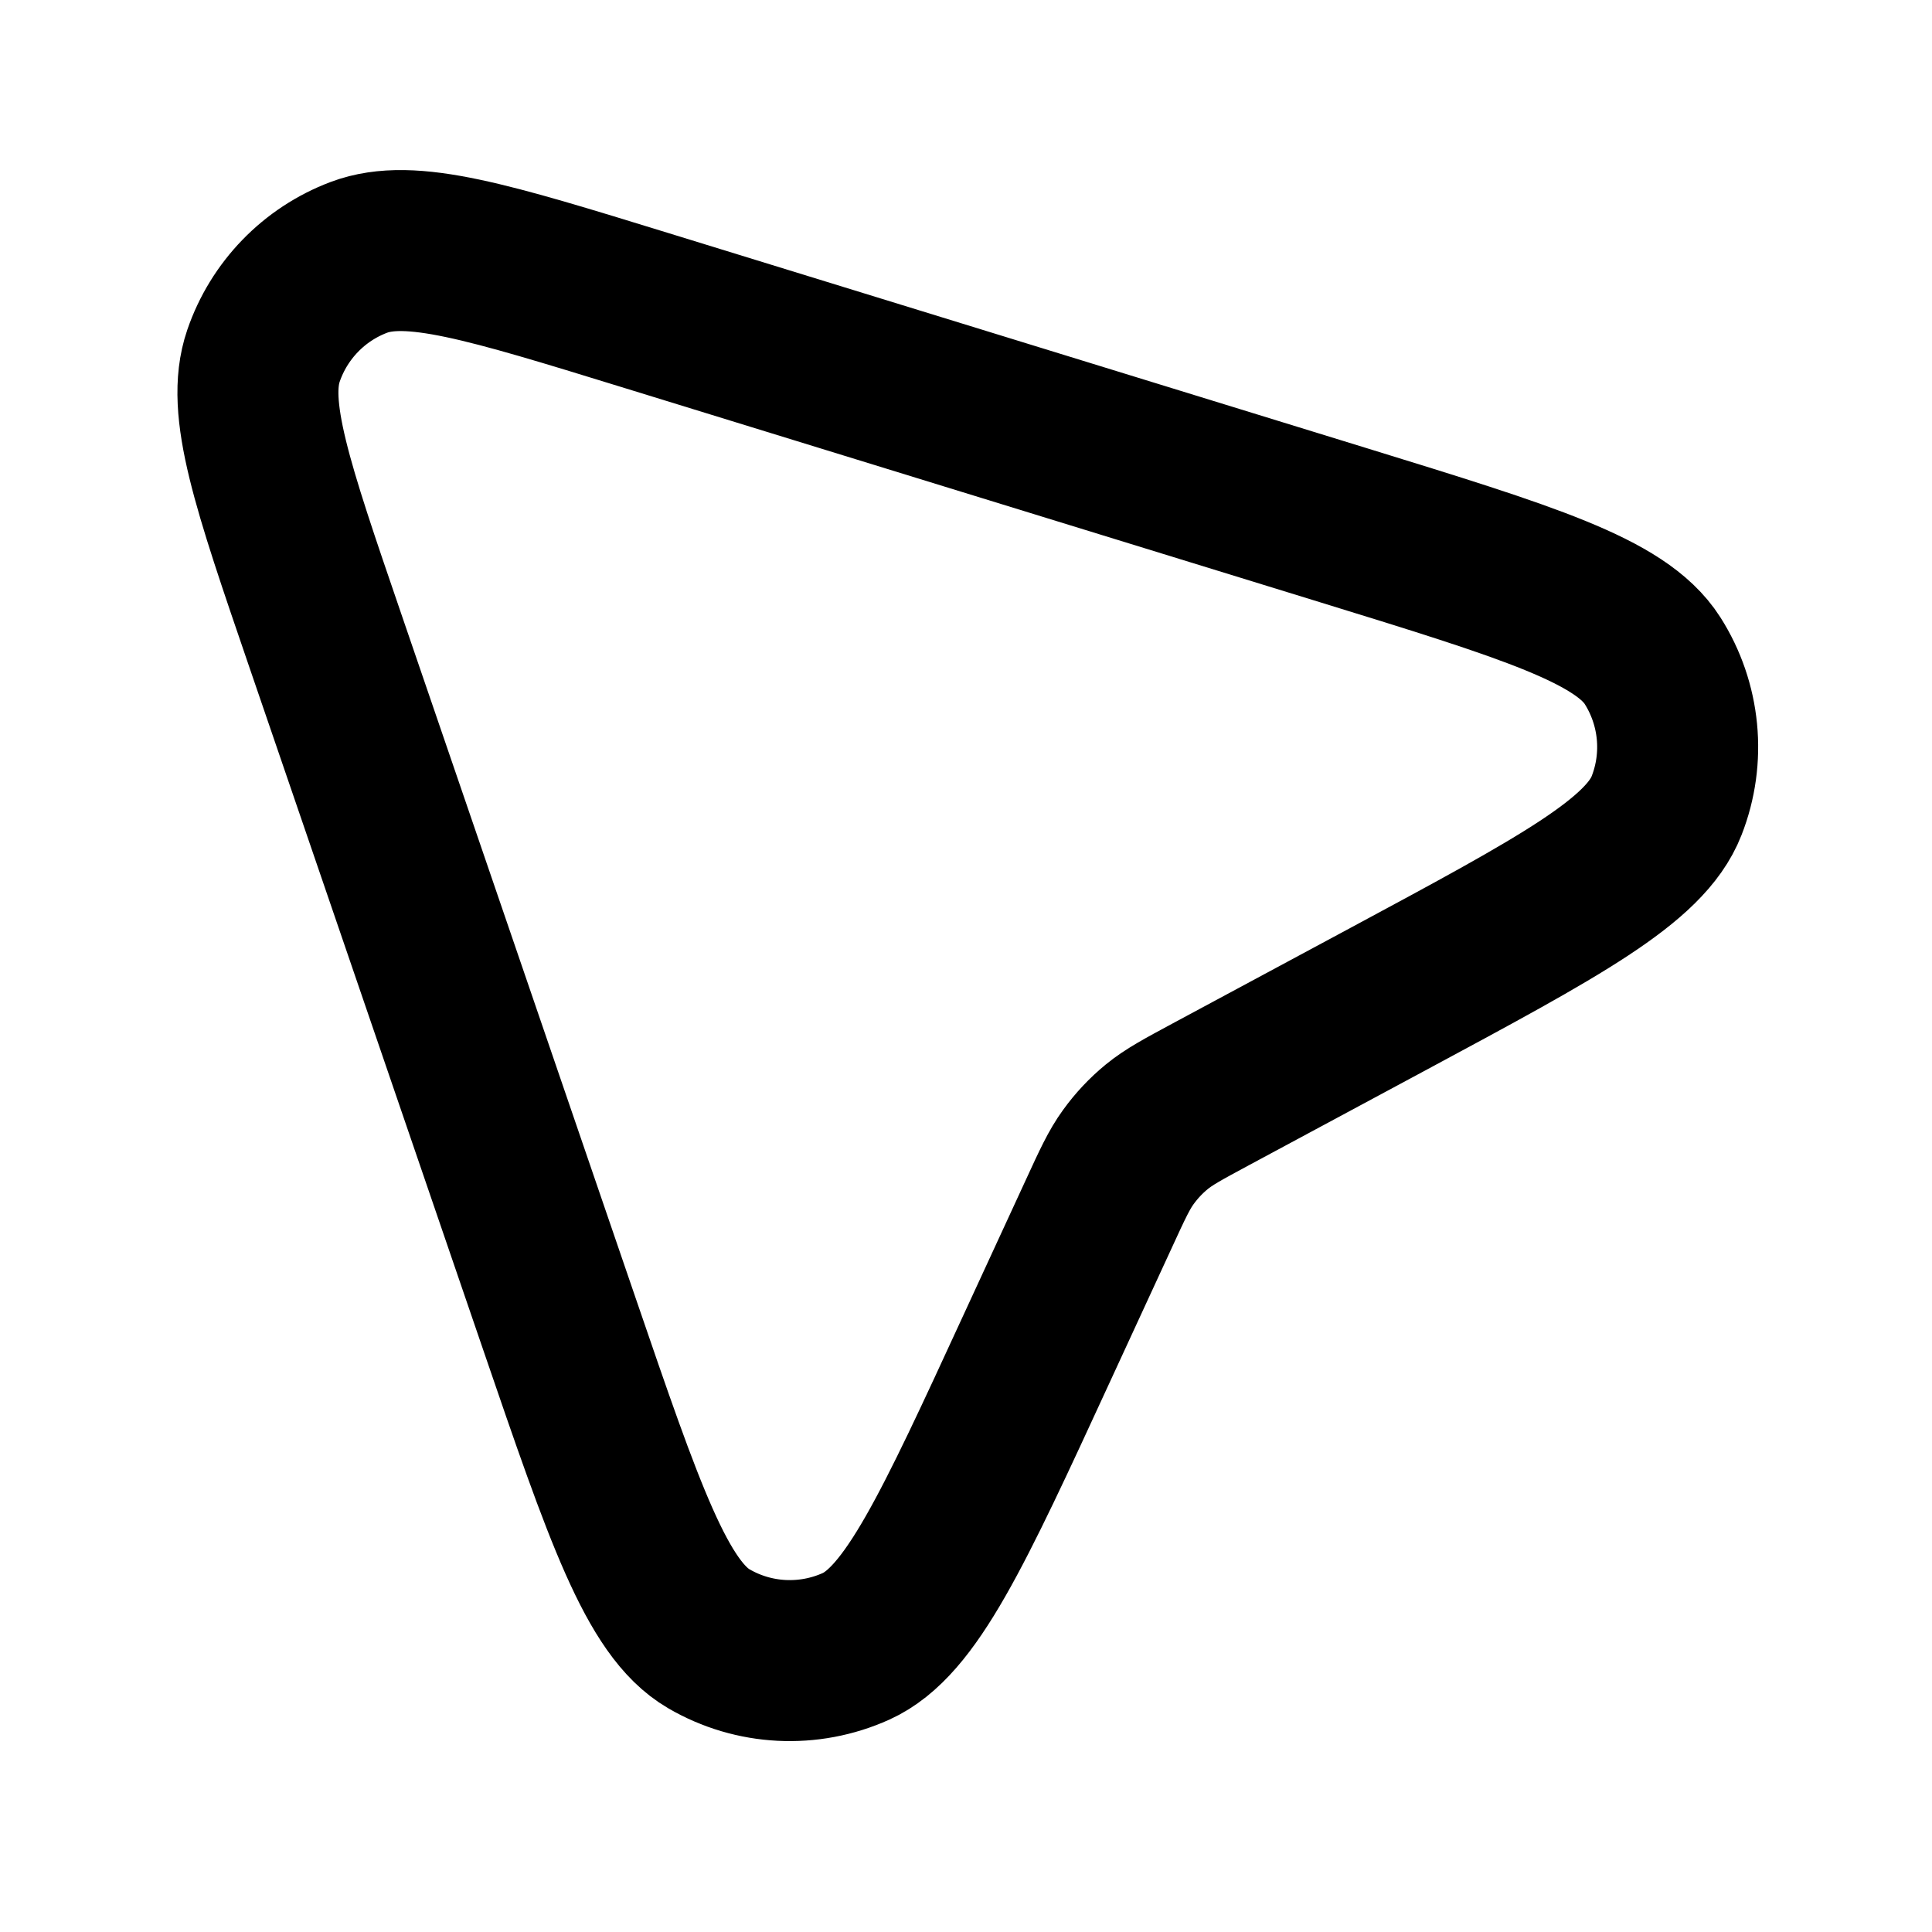
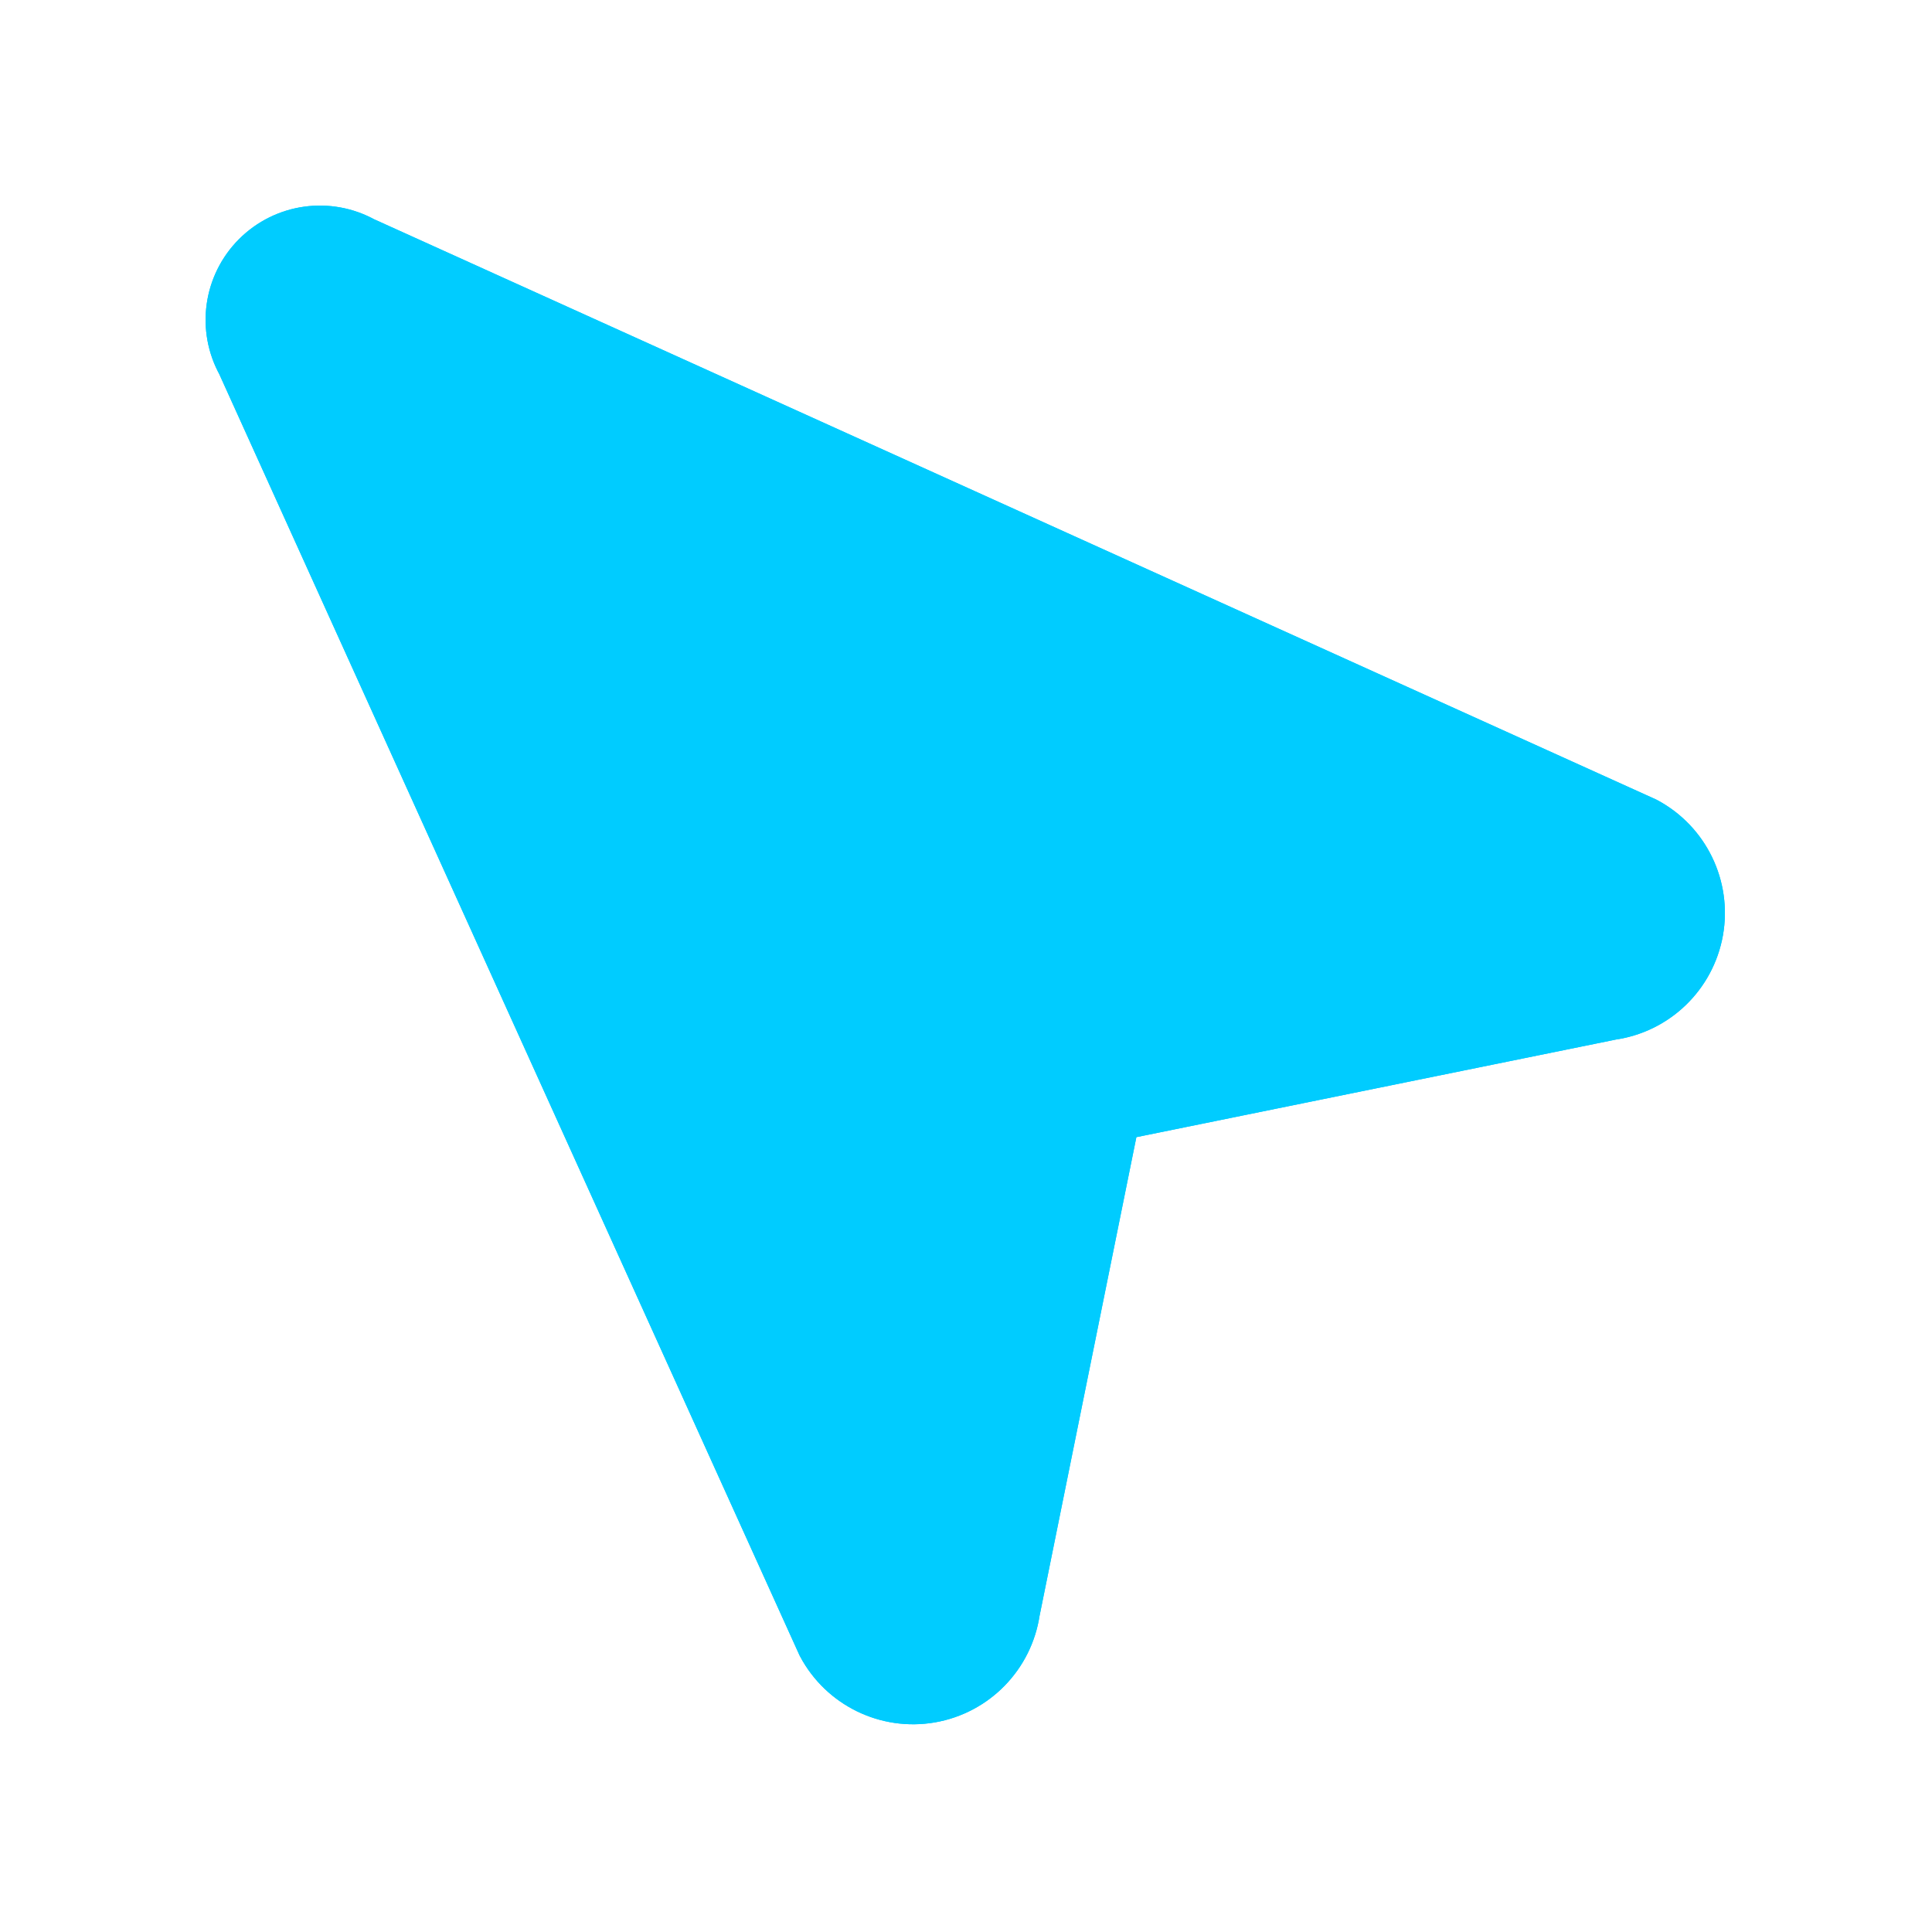
- <svg xmlns="http://www.w3.org/2000/svg" width="800px" height="800px" viewBox="0 0 24 24" fill="none">
-   <path d="M17.261 12.401C19.377 11.263 20.436 10.694 20.703 10.008C20.936 9.414 20.87 8.744 20.528 8.206C20.132 7.586 18.984 7.232 16.687 6.524L8.006 3.85C6.068 3.253 5.099 2.955 4.458 3.197C3.901 3.407 3.466 3.856 3.273 4.42C3.051 5.068 3.38 6.027 4.037 7.945L6.948 16.443C7.756 18.802 8.161 19.982 8.805 20.357C9.364 20.683 10.046 20.717 10.635 20.451C11.315 20.143 11.837 19.011 12.881 16.745L13.653 15.072C13.819 14.711 13.902 14.531 14.016 14.374C14.117 14.234 14.235 14.108 14.369 13.998C14.519 13.875 14.694 13.781 15.043 13.593L17.261 12.401Z" stroke="#000000" stroke-width="2" stroke-linecap="round" stroke-linejoin="round" />
+ <svg xmlns="http://www.w3.org/2000/svg" fill="#00ccff" width="800px" height="800px" viewBox="0 0 24.00 24.00" id="cursor-up-left" data-name="Flat Line" class="icon flat-line" stroke="#00ccff">
+   <g id="SVGRepo_bgCarrier" stroke-width="0" />
+   <g id="SVGRepo_tracerCarrier" stroke-linecap="round" stroke-linejoin="round" stroke="#00CCFFCCCCCC" stroke-width="0.672" />
+   <g id="SVGRepo_iconCarrier">
+     <path id="secondary" d="M3.1,4.46l7.21,15.92A1.17,1.17,0,0,0,12.5,20l1.26-6.23L20,12.5a1.17,1.17,0,0,0,.39-2.19L4.46,3.1A1,1,0,0,0,3.1,4.46Z" style="fill: #00CCFF00ccff; stroke-width:0.84;" />
+     <path id="primary" d="M3.1,4.46l7.21,15.92A1.17,1.17,0,0,0,12.5,20l1.26-6.23L20,12.5a1.17,1.17,0,0,0,.39-2.19L4.46,3.1A1,1,0,0,0,3.1,4.46Z" style="fill: none; stroke: #00CCFF00ccff; stroke-linecap: round; stroke-linejoin: round; stroke-width:0.84;" />
+   </g>
</svg>
